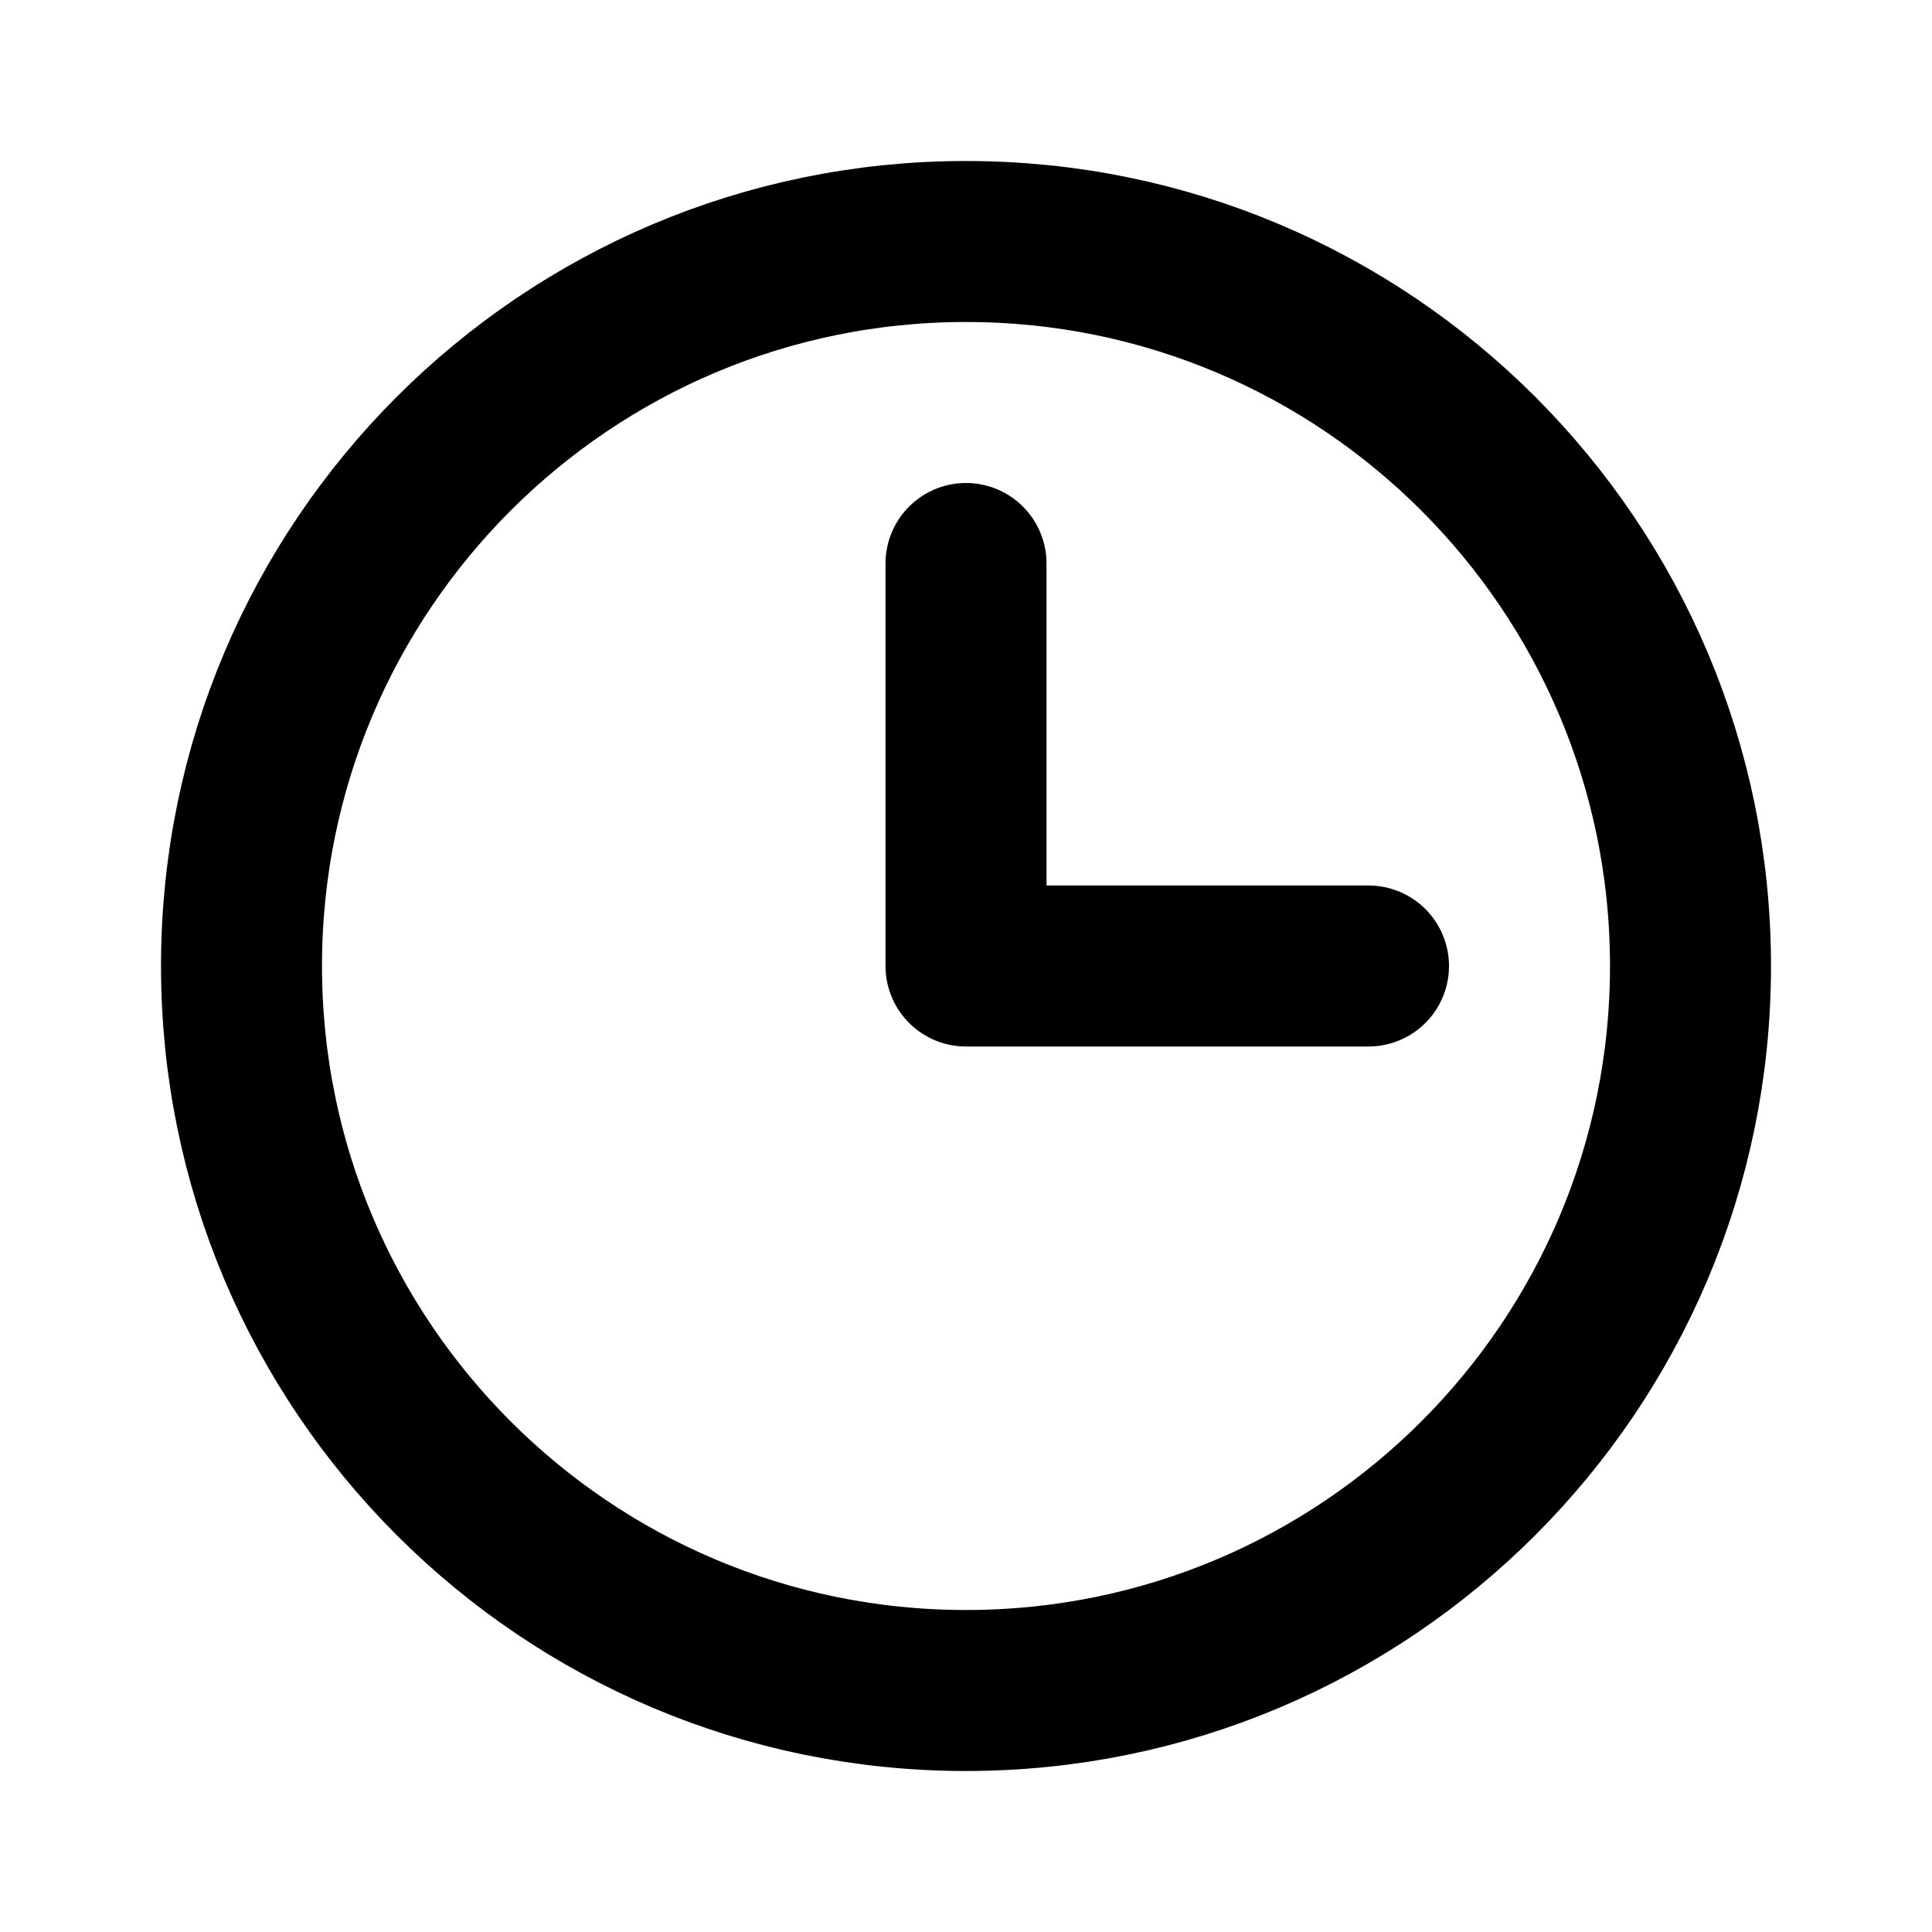
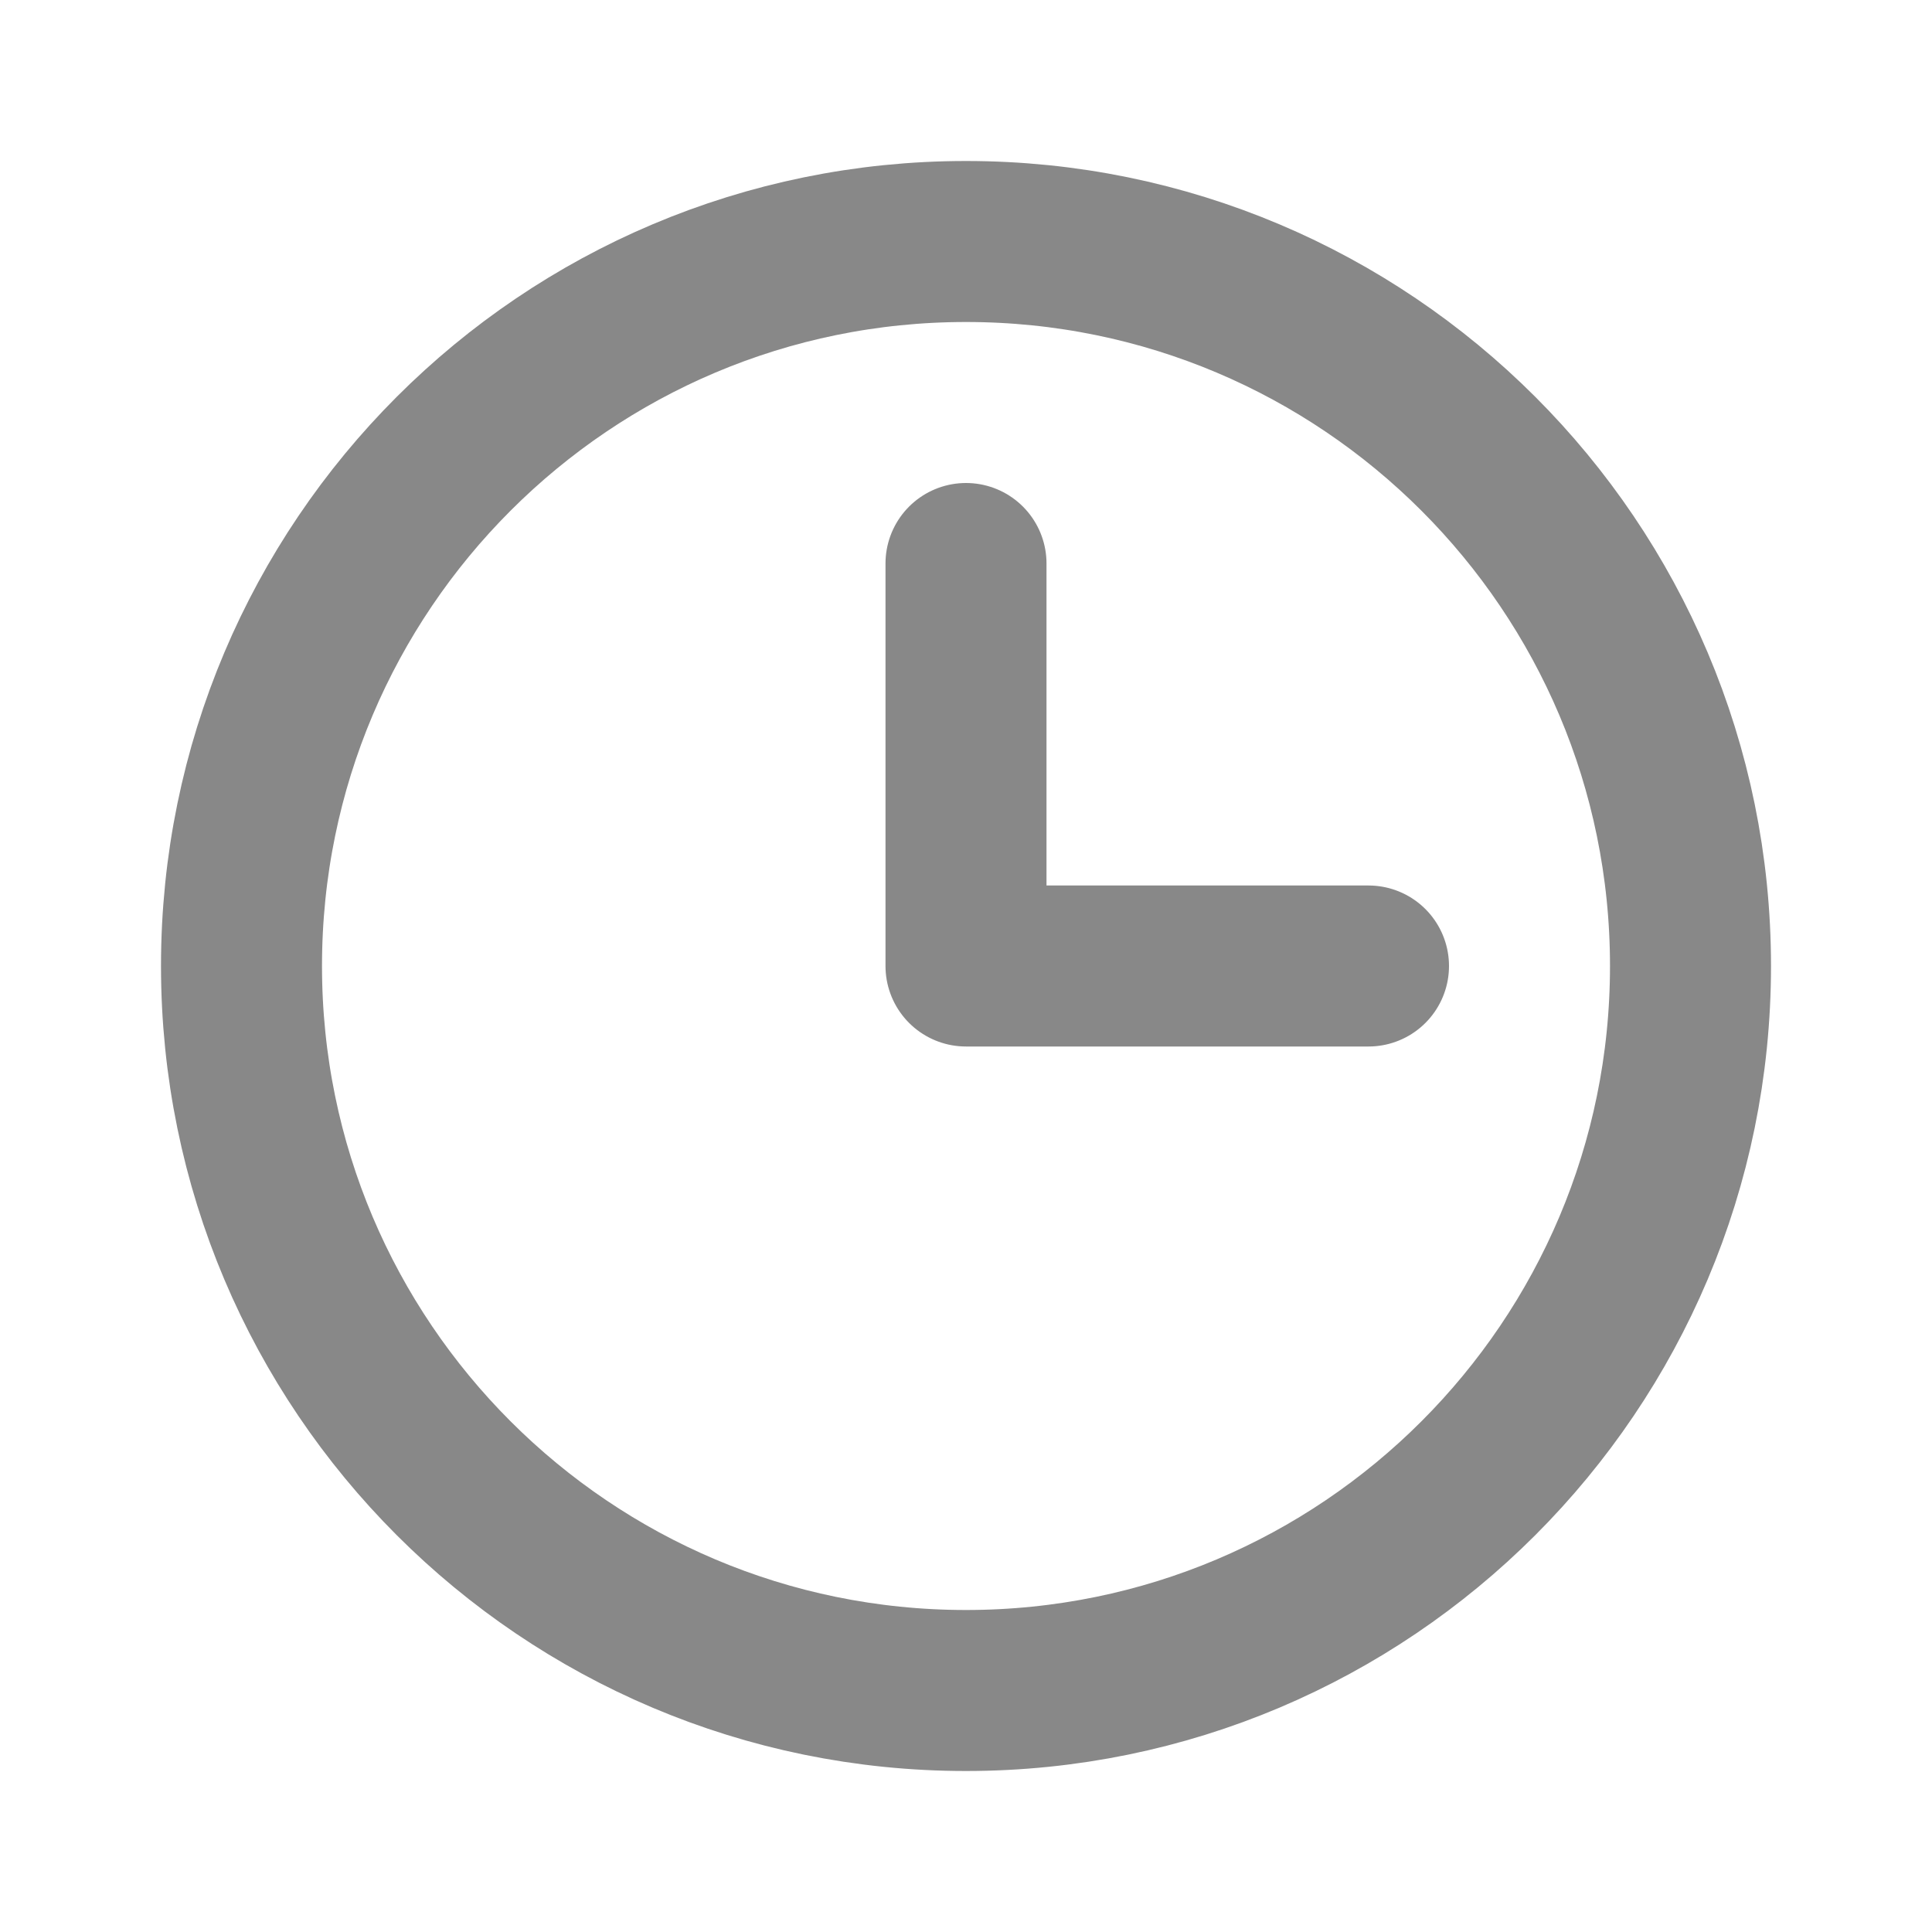
<svg xmlns="http://www.w3.org/2000/svg" width="1em" height="1em" viewBox="0 0 24 24">
-   <path fill="none" stroke="currentColor" stroke-linecap="round" stroke-linejoin="round" stroke-width="2" d="M12 7v5h5m-5 9a9 9 0 1 1 0-18a9 9 0 0 1 0 18" />
+   <path fill="none" stroke="#888" stroke-linecap="round" stroke-linejoin="round" stroke-width="2" d="M12 7v5h5m-5 9a9 9 0 1 1 0-18a9 9 0 0 1 0 18" />
</svg>
